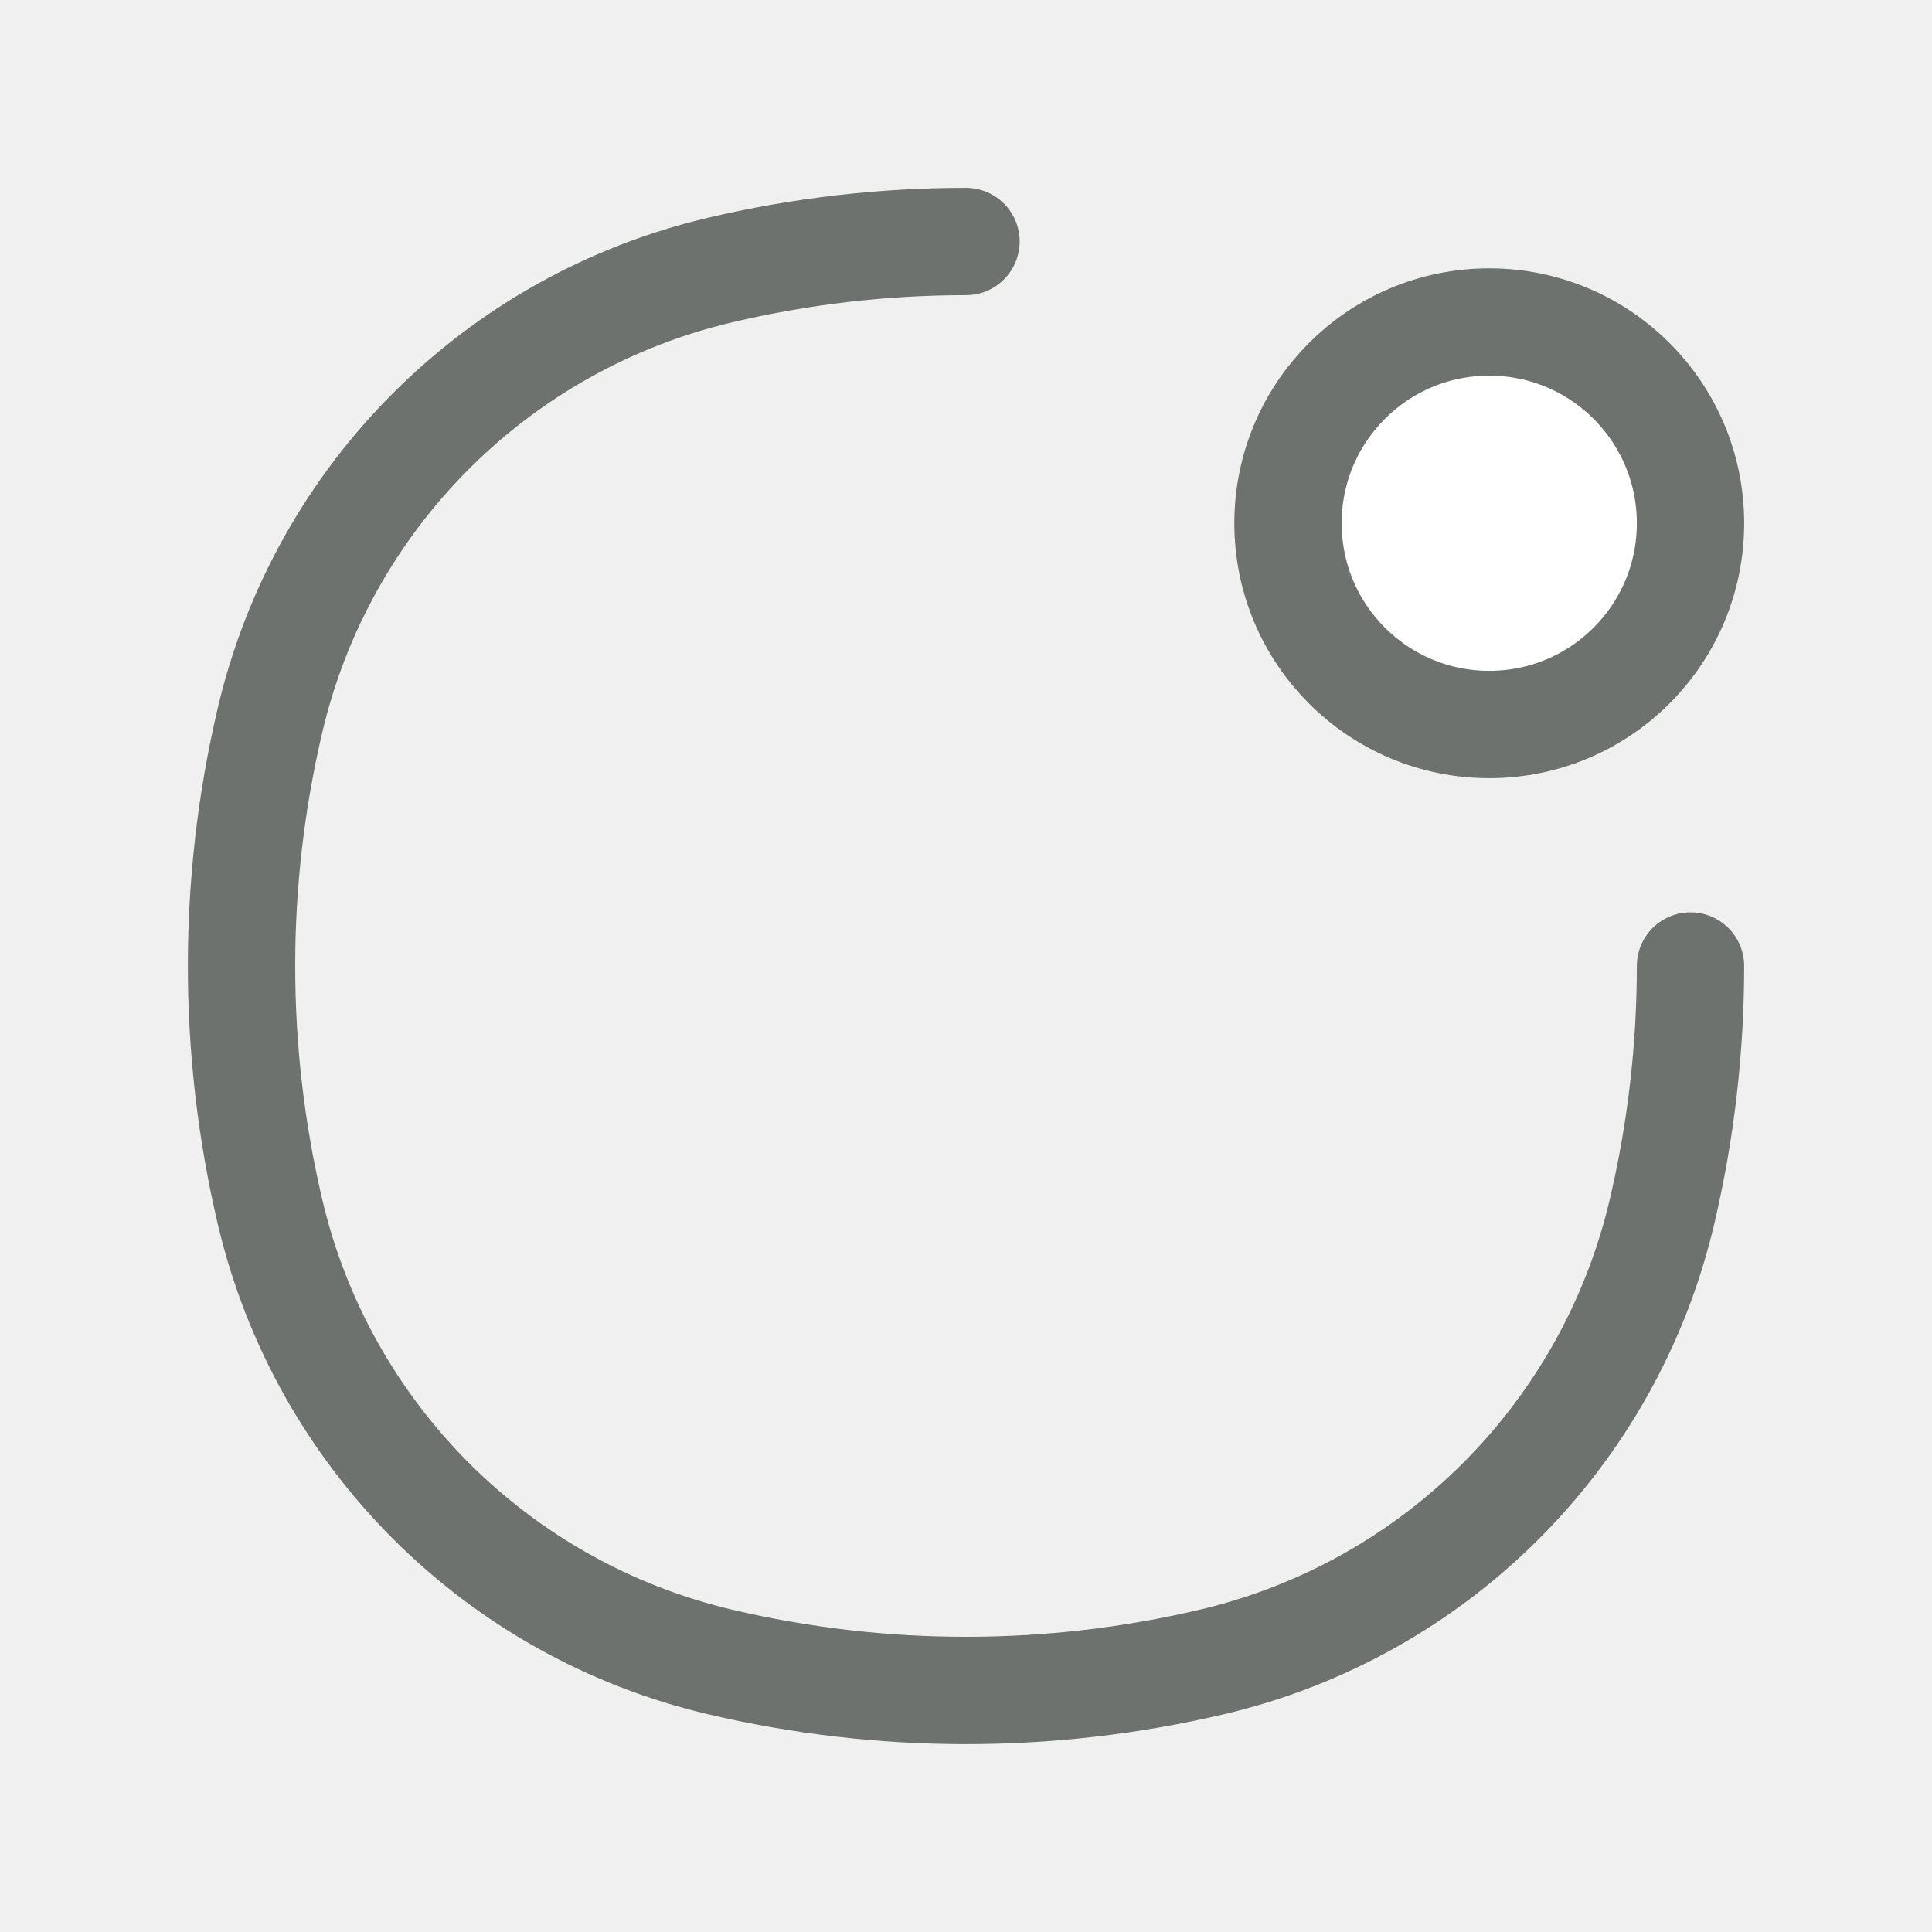
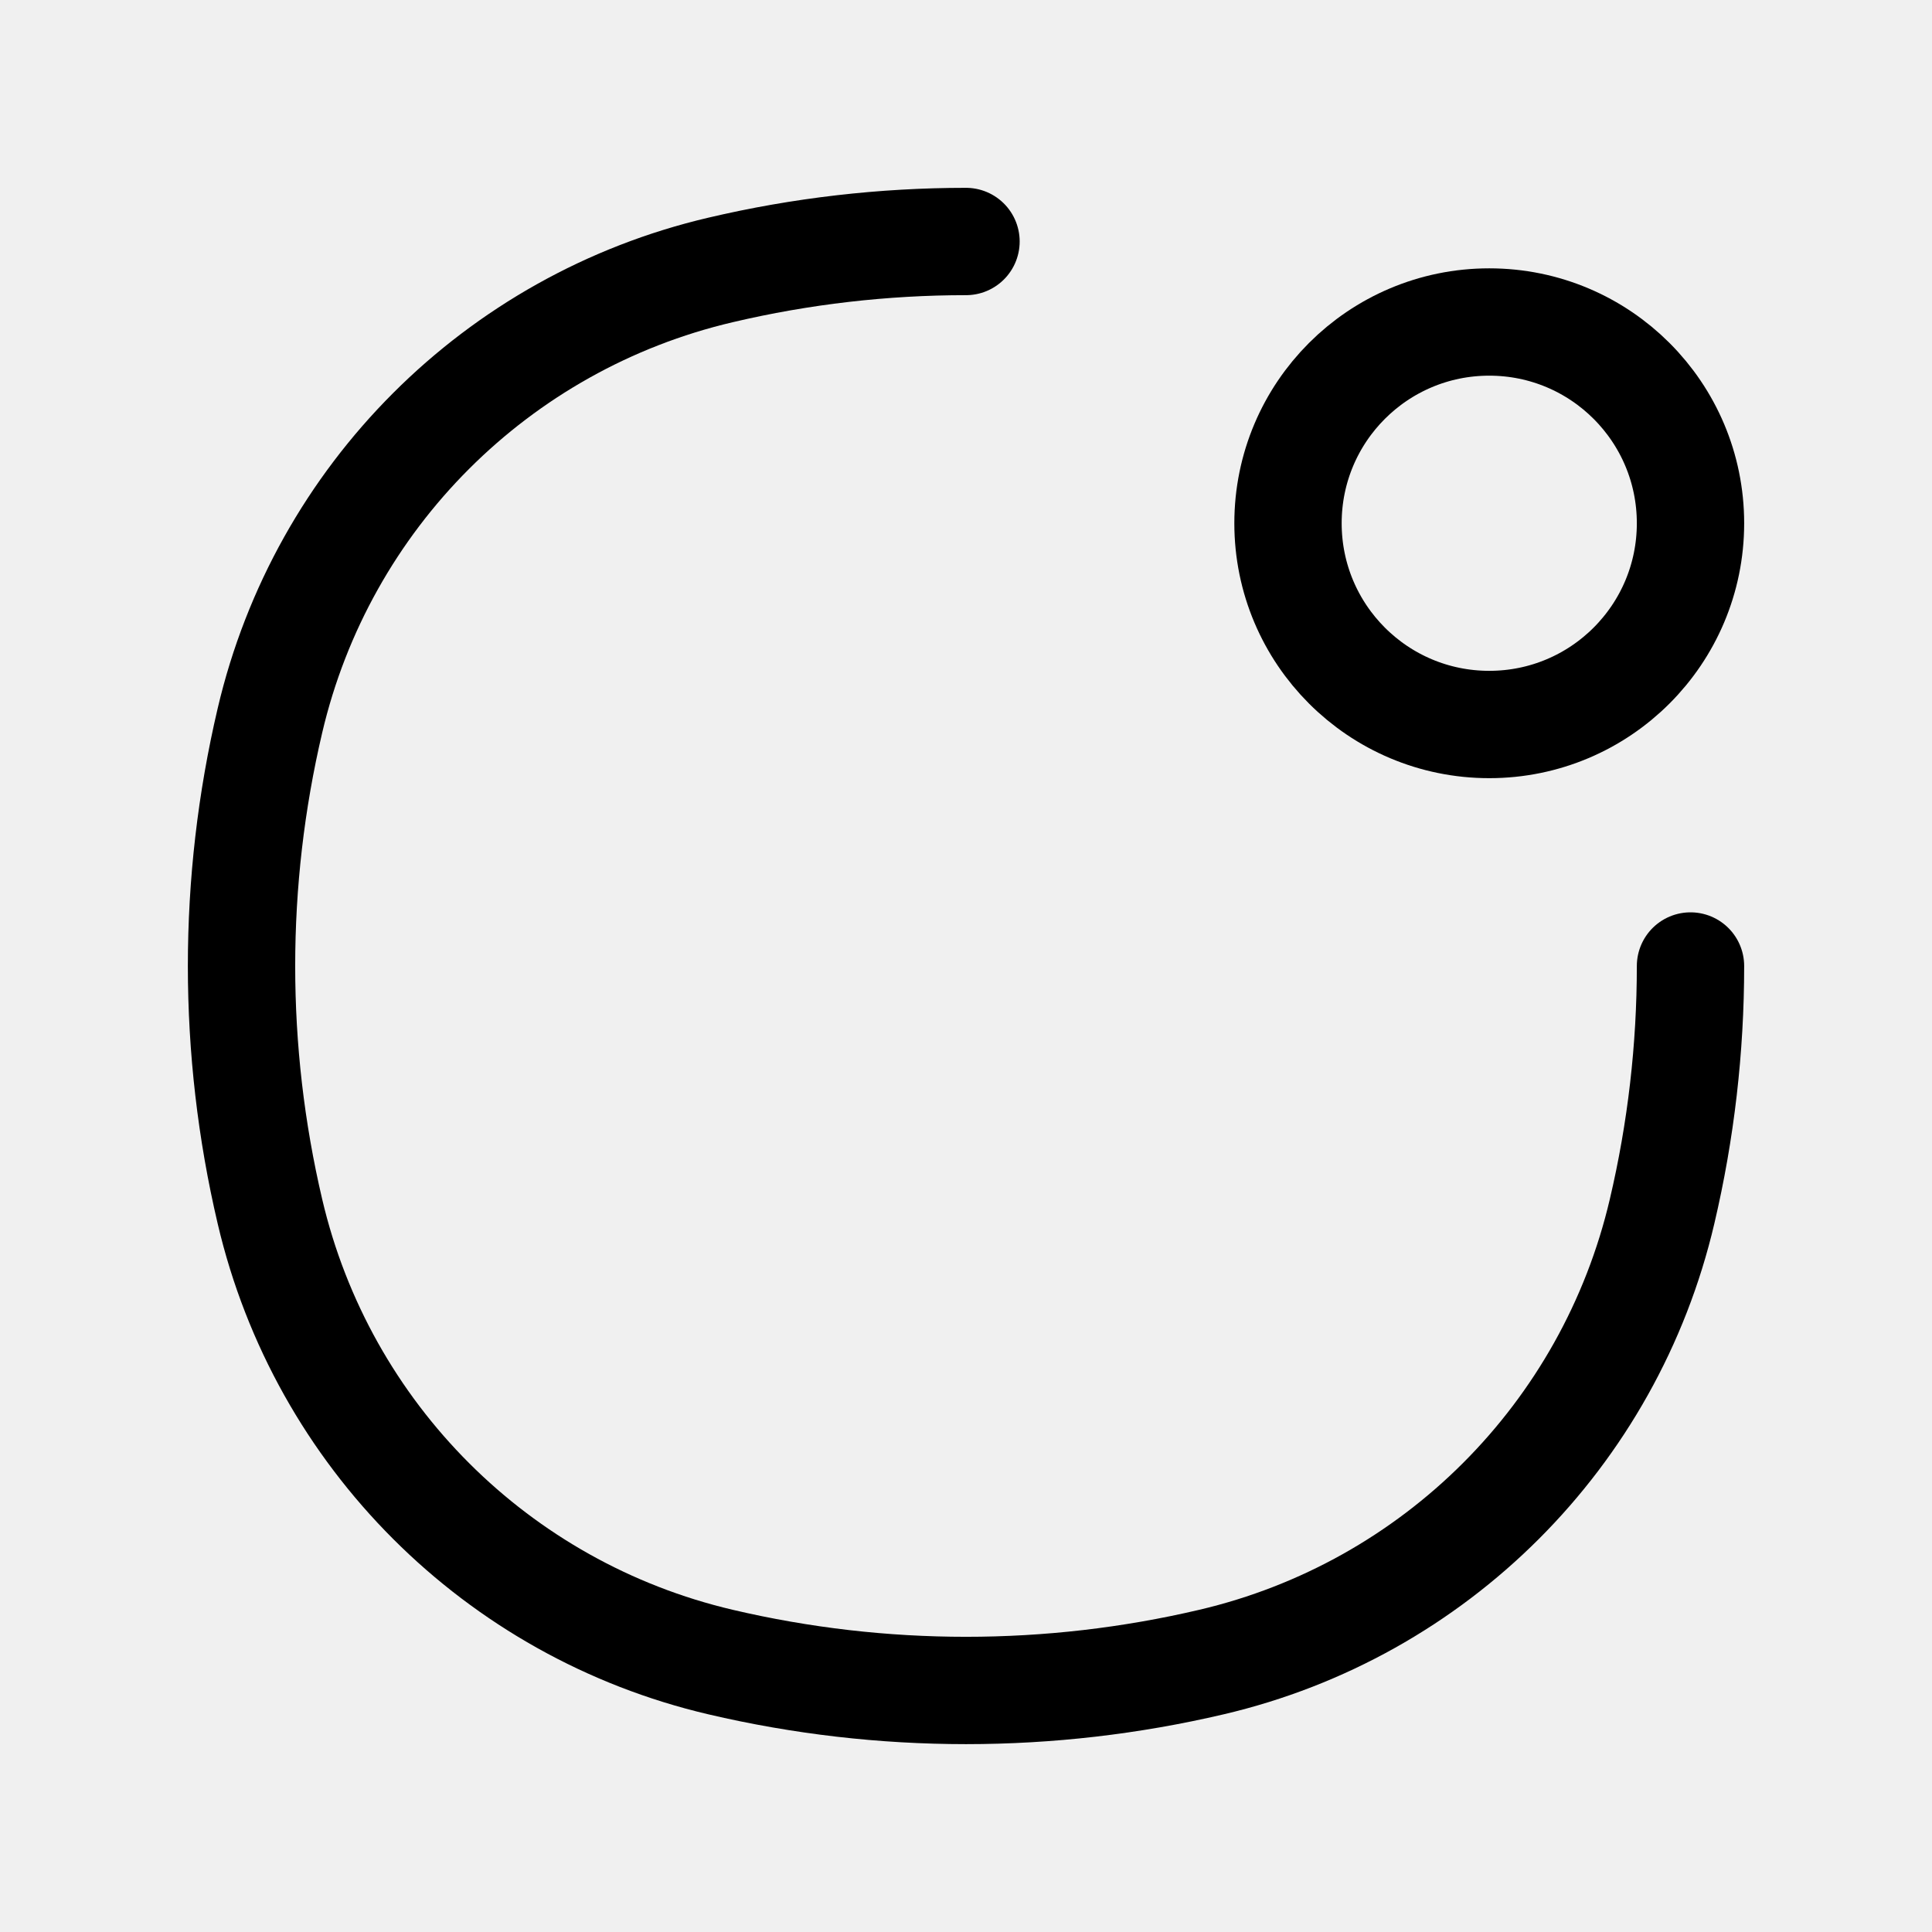
<svg xmlns="http://www.w3.org/2000/svg" width="18" height="18" viewBox="0 0 18 18" fill="none">
-   <path d="M9 2.25C8.232 2.25 7.465 2.338 6.713 2.515C4.63 3.003 3.003 4.63 2.515 6.713C2.162 8.217 2.162 9.783 2.515 11.287C3.003 13.37 4.63 14.997 6.713 15.485C8.217 15.838 9.783 15.838 11.287 15.485C13.37 14.997 14.997 13.37 15.485 11.287C15.662 10.535 15.75 9.767 15.75 9" stroke="#6E726E" stroke-linecap="round" />
-   <path d="M15.75 4.875C15.75 5.911 14.911 6.75 13.875 6.75C12.839 6.75 12 5.911 12 4.875C12 3.839 12.839 3 13.875 3C14.911 3 15.75 3.839 15.75 4.875Z" fill="white" stroke="#6E726E" />
+   <path d="M9 2.25C8.232 2.25 7.465 2.338 6.713 2.515C4.63 3.003 3.003 4.63 2.515 6.713C2.162 8.217 2.162 9.783 2.515 11.287C3.003 13.37 4.63 14.997 6.713 15.485C8.217 15.838 9.783 15.838 11.287 15.485C13.37 14.997 14.997 13.37 15.485 11.287C15.662 10.535 15.75 9.767 15.75 9" stroke="currentColor" stroke-linecap="round" />
+   <path d="M15.75 4.875C15.75 5.911 14.911 6.75 13.875 6.75C12.839 6.75 12 5.911 12 4.875C12 3.839 12.839 3 13.875 3C14.911 3 15.75 3.839 15.75 4.875Z" fill="none" stroke="currentColor" />
</svg>
